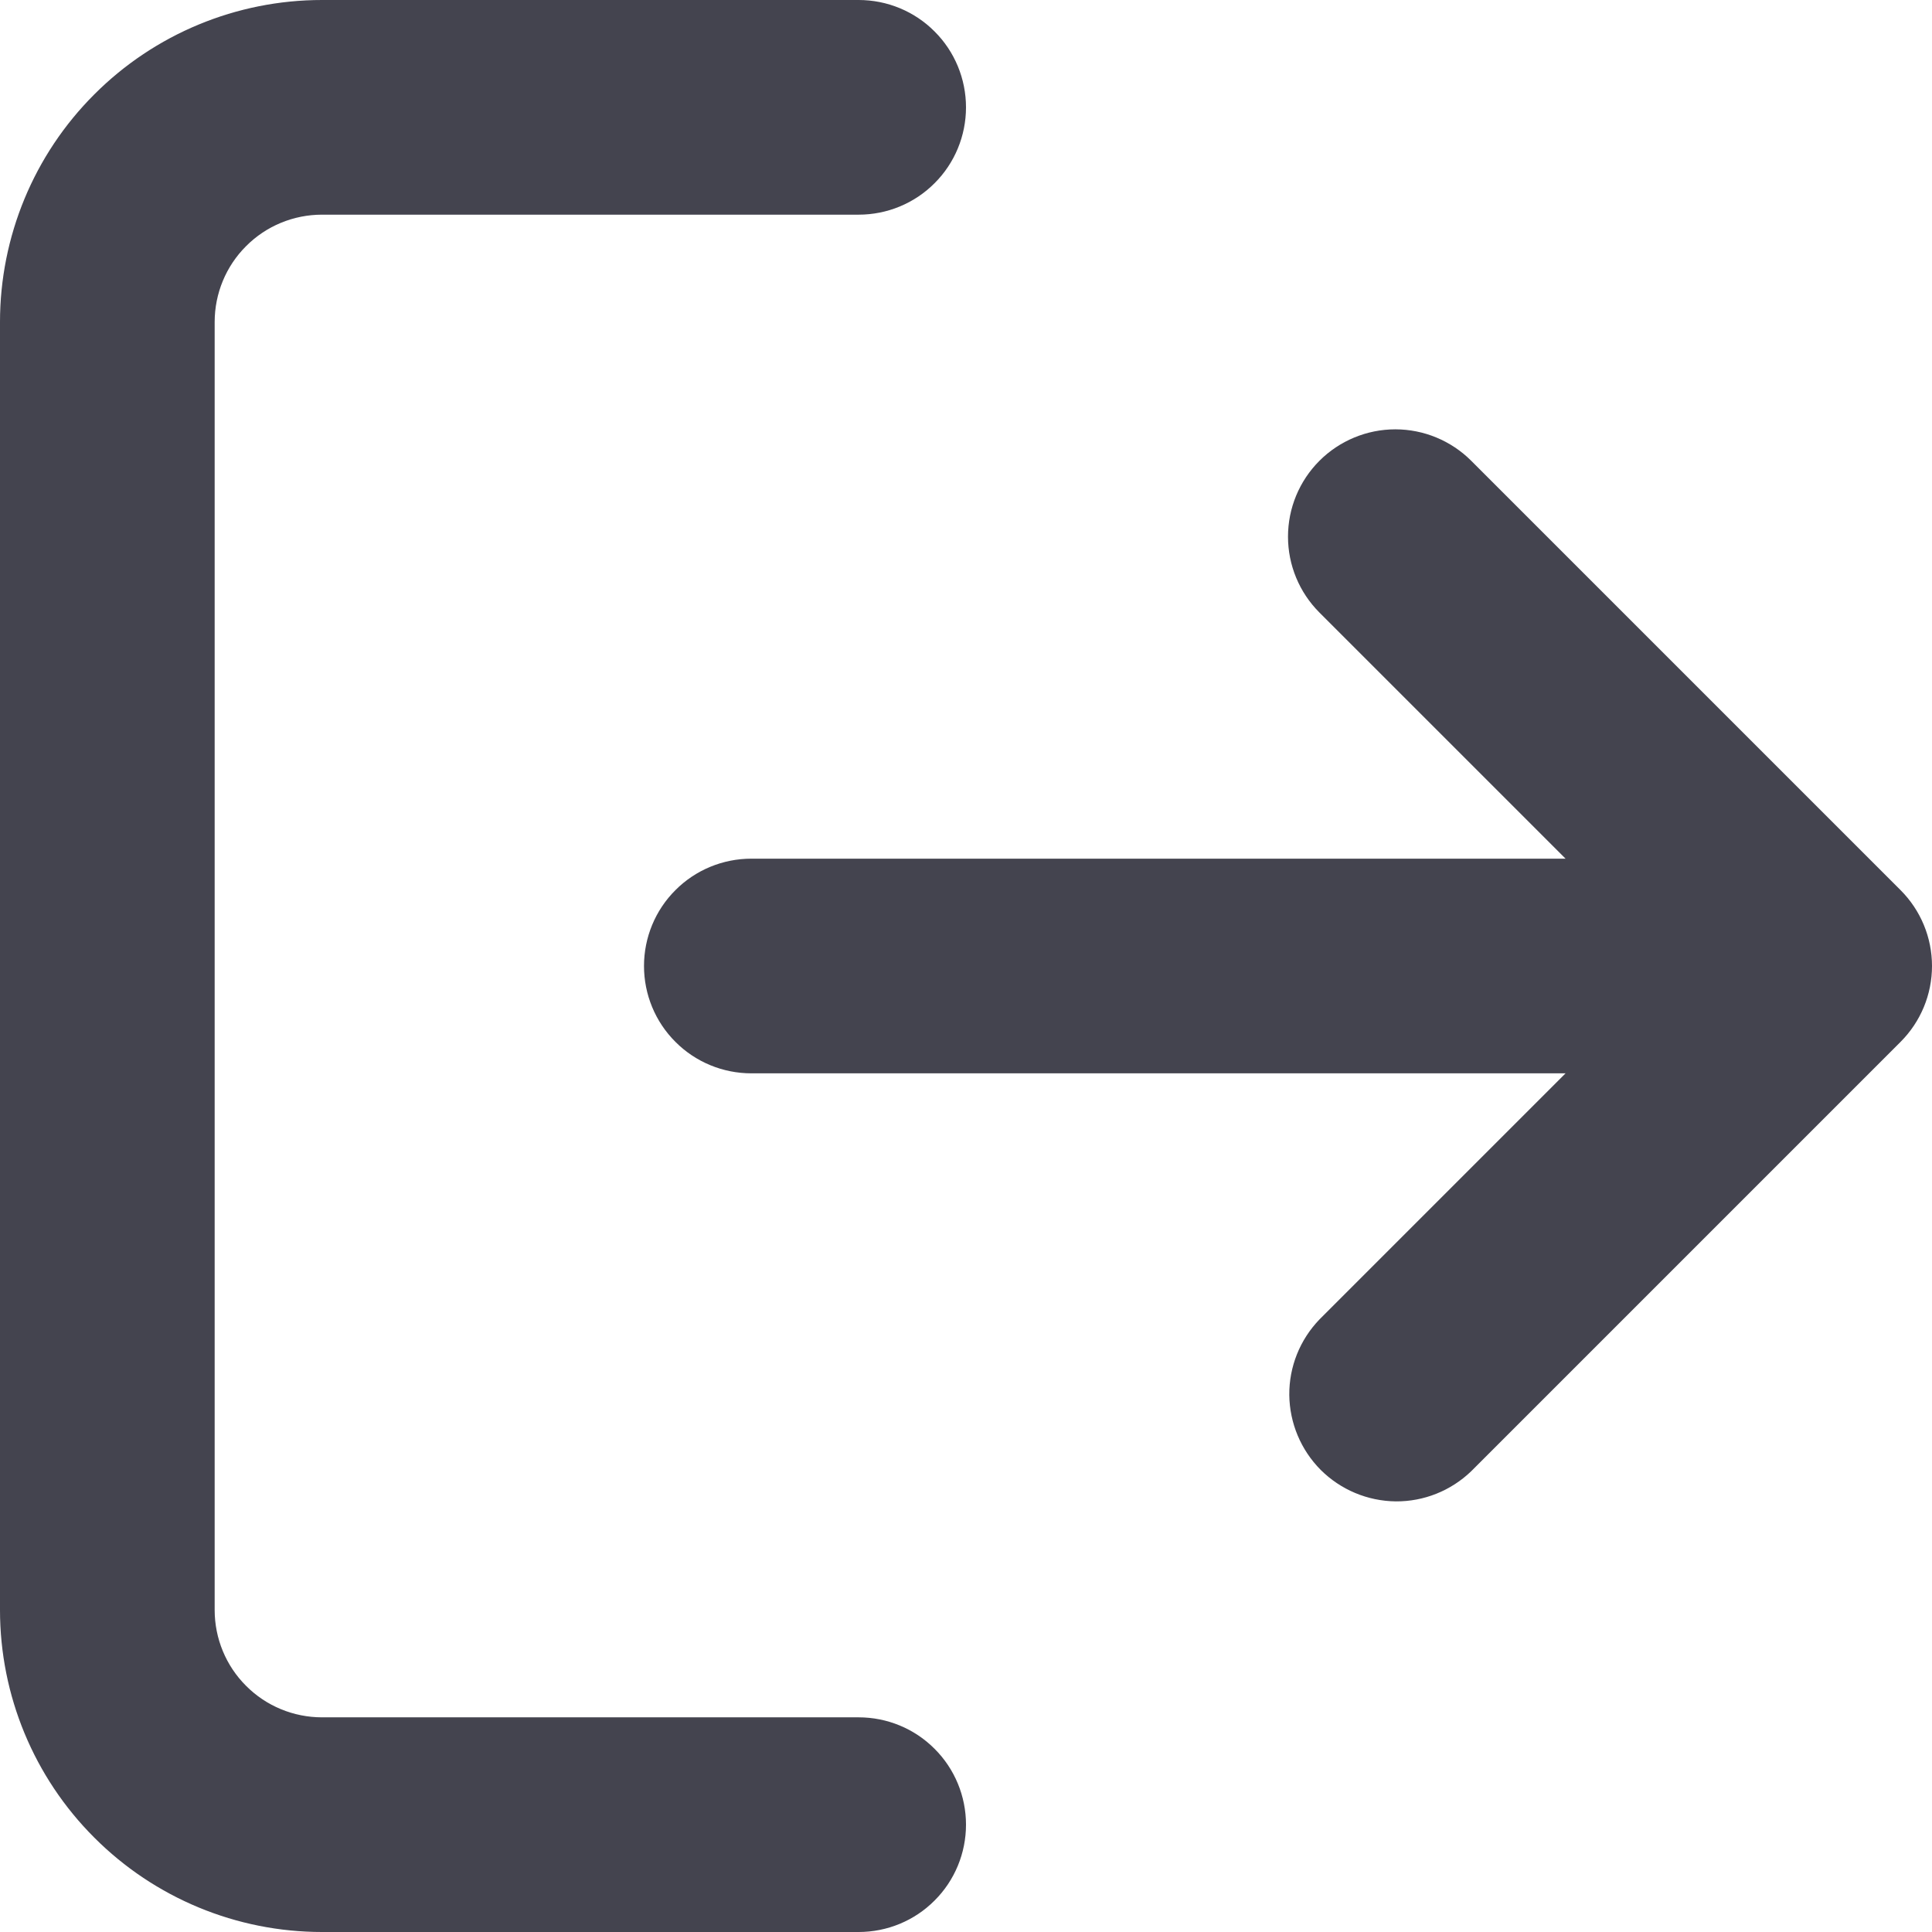
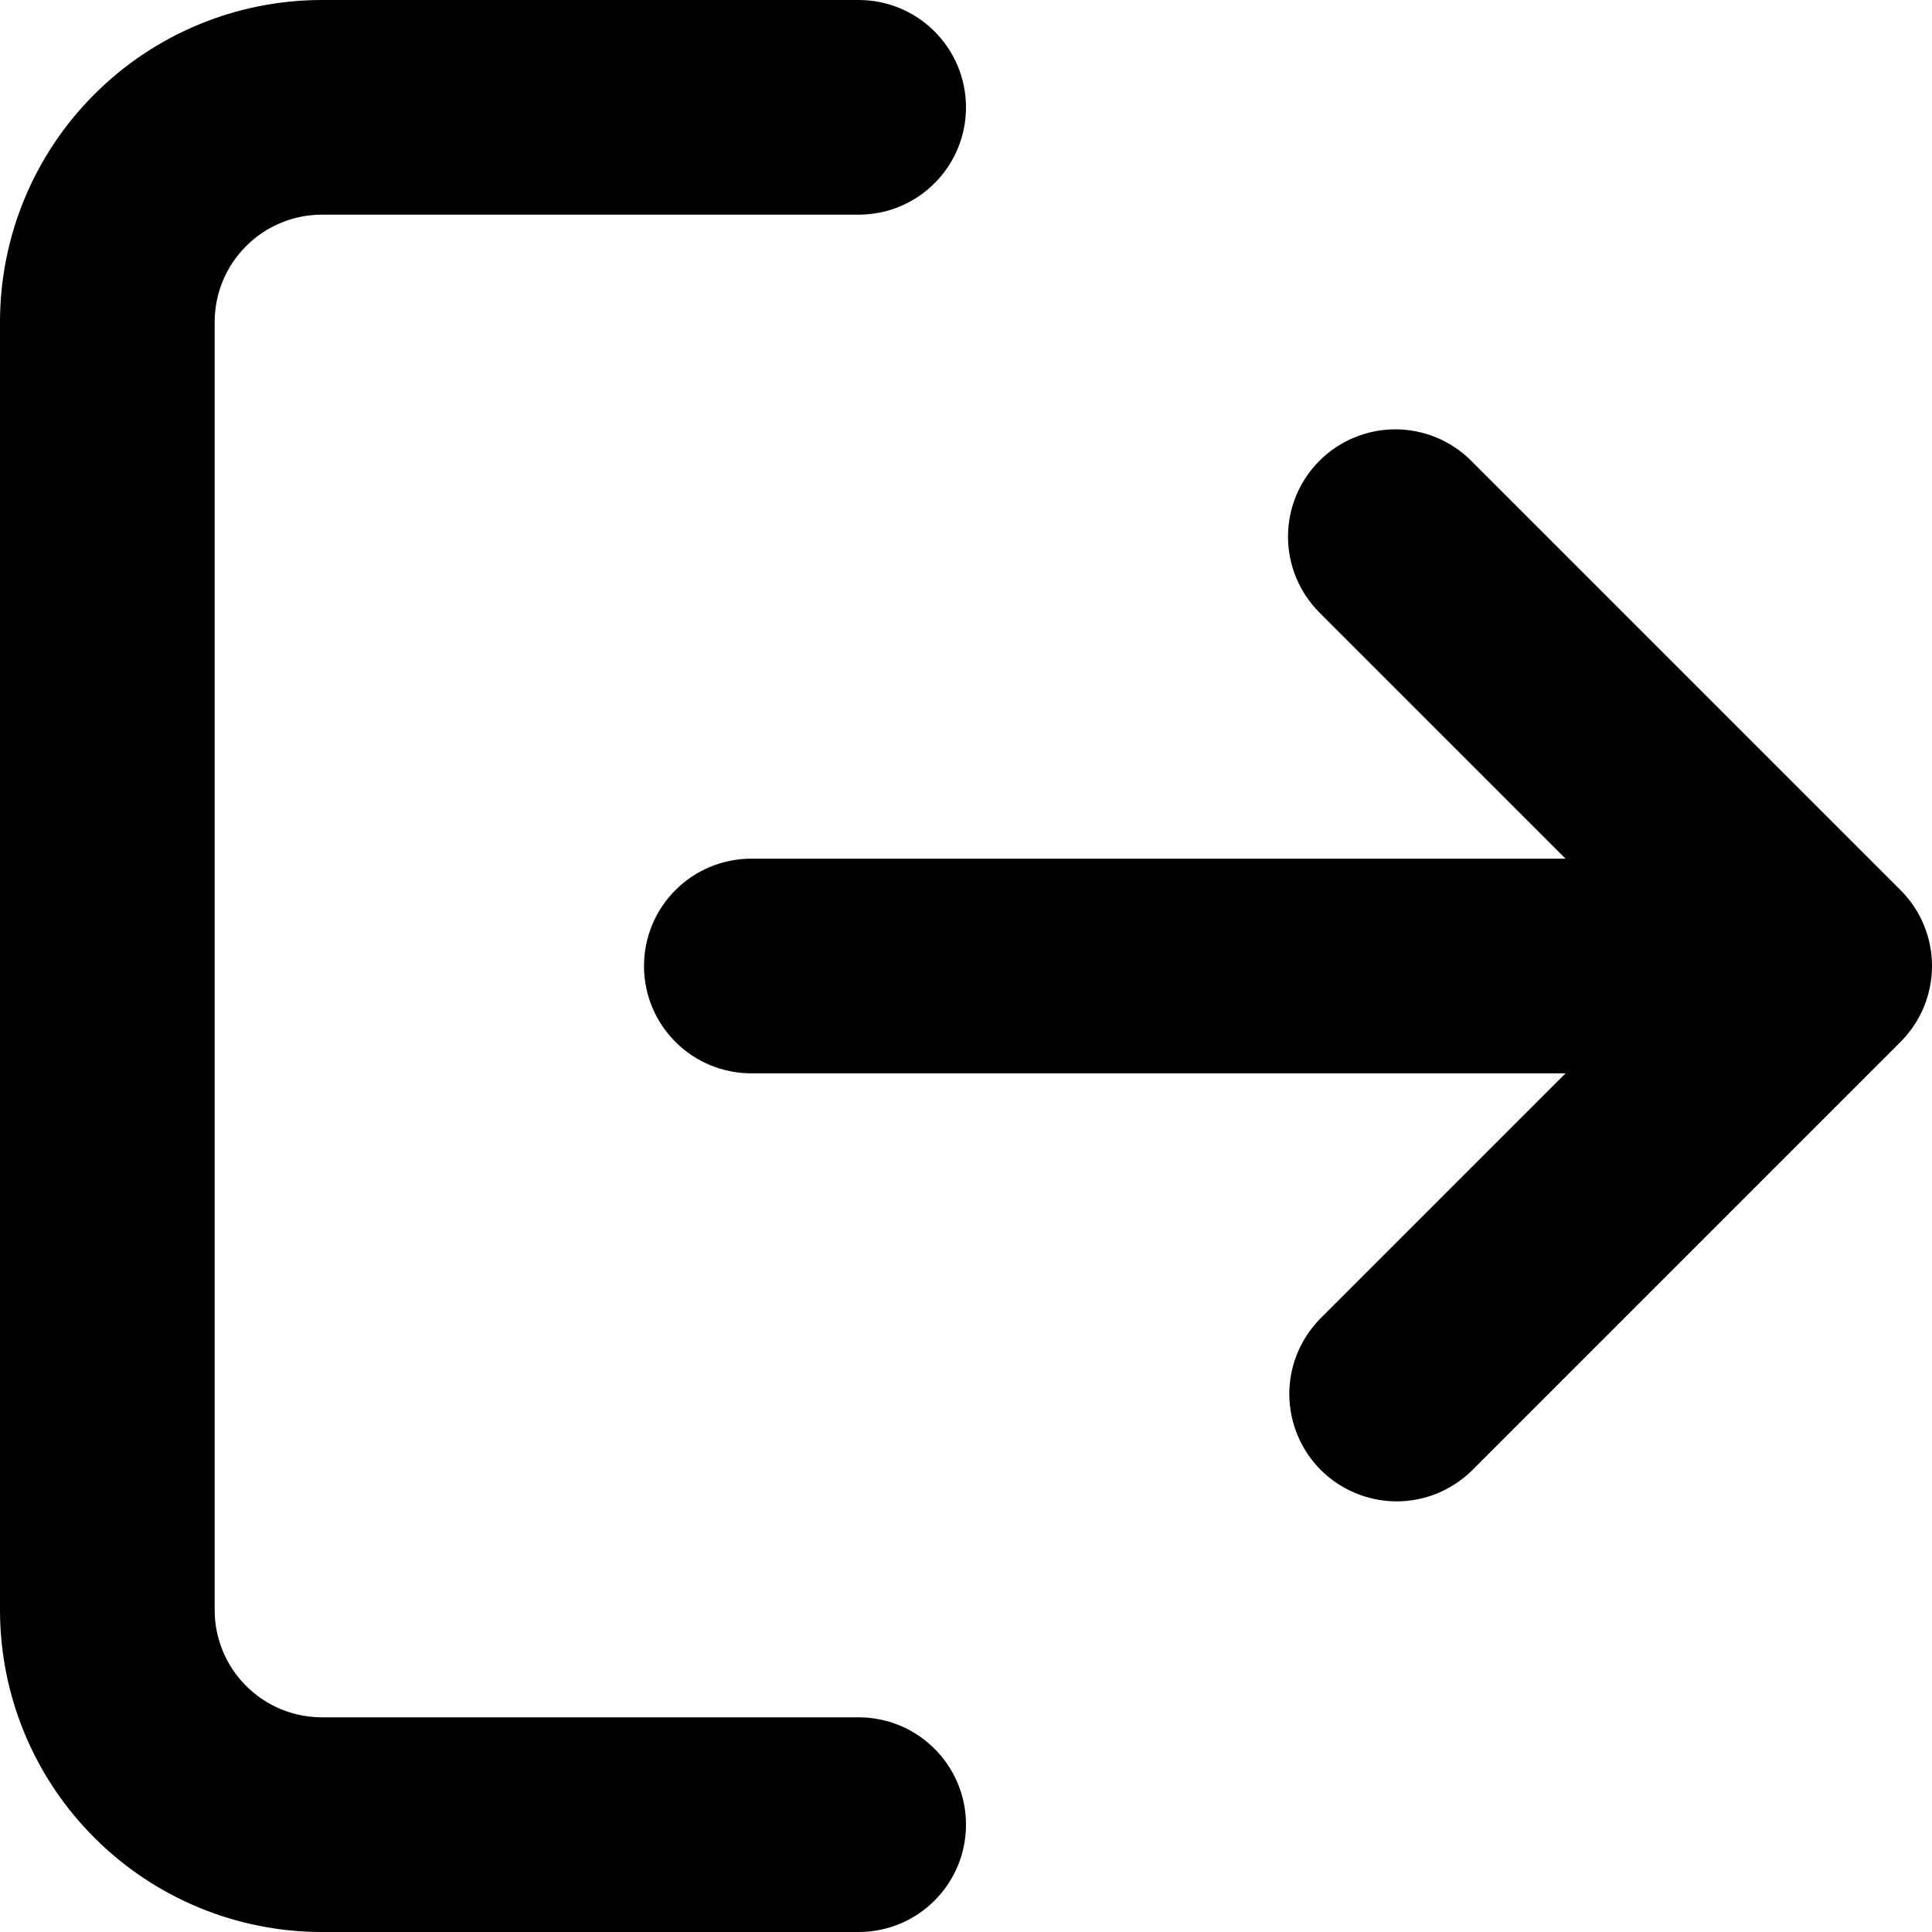
<svg xmlns="http://www.w3.org/2000/svg" width="18" height="18" viewBox="0 0 18 18" fill="none">
-   <path d="M3 0C2.204 0 1.441 0.316 0.879 0.879C0.316 1.441 0 2.204 0 3V15C0 15.796 0.316 16.559 0.879 17.121C1.441 17.684 2.204 18 3 18H8C8.265 18 8.52 17.895 8.707 17.707C8.895 17.52 9 17.265 9 17C9 16.735 8.895 16.48 8.707 16.293C8.52 16.105 8.265 16 8 16H3C2.735 16 2.48 15.895 2.293 15.707C2.105 15.52 2 15.265 2 15V3C2 2.735 2.105 2.48 2.293 2.293C2.48 2.105 2.735 2 3 2H8C8.265 2 8.52 1.895 8.707 1.707C8.895 1.52 9 1.265 9 1C9 0.735 8.895 0.48 8.707 0.293C8.52 0.105 8.265 0 8 0H3Z" fill="#44444F" />
-   <path d="M12.293 4.293C12.48 4.106 12.735 4 13 4C13.265 4 13.52 4.106 13.707 4.293L17.707 8.293C17.895 8.481 18 8.735 18 9C18 9.265 17.895 9.519 17.707 9.707L13.707 13.707C13.518 13.889 13.266 13.99 13.004 13.988C12.741 13.985 12.491 13.88 12.305 13.695C12.12 13.509 12.015 13.259 12.012 12.996C12.01 12.734 12.111 12.482 12.293 12.293L14.586 10H7C6.735 10 6.48 9.895 6.293 9.707C6.105 9.52 6 9.265 6 9C6 8.735 6.105 8.48 6.293 8.293C6.48 8.105 6.735 8 7 8H14.586L12.293 5.707C12.105 5.519 12 5.265 12 5C12 4.735 12.105 4.481 12.293 4.293V4.293Z" fill="#44444F" />
+   <path d="M3 0C2.204 0 1.441 0.316 0.879 0.879C0.316 1.441 0 2.204 0 3V15C0 15.796 0.316 16.559 0.879 17.121C1.441 17.684 2.204 18 3 18H8C8.265 18 8.52 17.895 8.707 17.707C8.895 17.52 9 17.265 9 17C9 16.735 8.895 16.48 8.707 16.293C8.52 16.105 8.265 16 8 16H3C2.735 16 2.48 15.895 2.293 15.707C2.105 15.52 2 15.265 2 15V3C2 2.735 2.105 2.48 2.293 2.293C2.48 2.105 2.735 2 3 2H8C8.265 2 8.52 1.895 8.707 1.707C8.895 1.52 9 1.265 9 1C9 0.735 8.895 0.48 8.707 0.293C8.52 0.105 8.265 0 8 0H3Z" fill="currentColor" />
+   <path d="M12.293 4.293C12.48 4.106 12.735 4 13 4C13.265 4 13.52 4.106 13.707 4.293L17.707 8.293C17.895 8.481 18 8.735 18 9C18 9.265 17.895 9.519 17.707 9.707L13.707 13.707C13.518 13.889 13.266 13.99 13.004 13.988C12.741 13.985 12.491 13.88 12.305 13.695C12.12 13.509 12.015 13.259 12.012 12.996C12.01 12.734 12.111 12.482 12.293 12.293L14.586 10H7C6.735 10 6.48 9.895 6.293 9.707C6.105 9.52 6 9.265 6 9C6 8.735 6.105 8.48 6.293 8.293C6.48 8.105 6.735 8 7 8H14.586L12.293 5.707C12.105 5.519 12 5.265 12 5C12 4.735 12.105 4.481 12.293 4.293V4.293Z" fill="currentColor" />
</svg>
